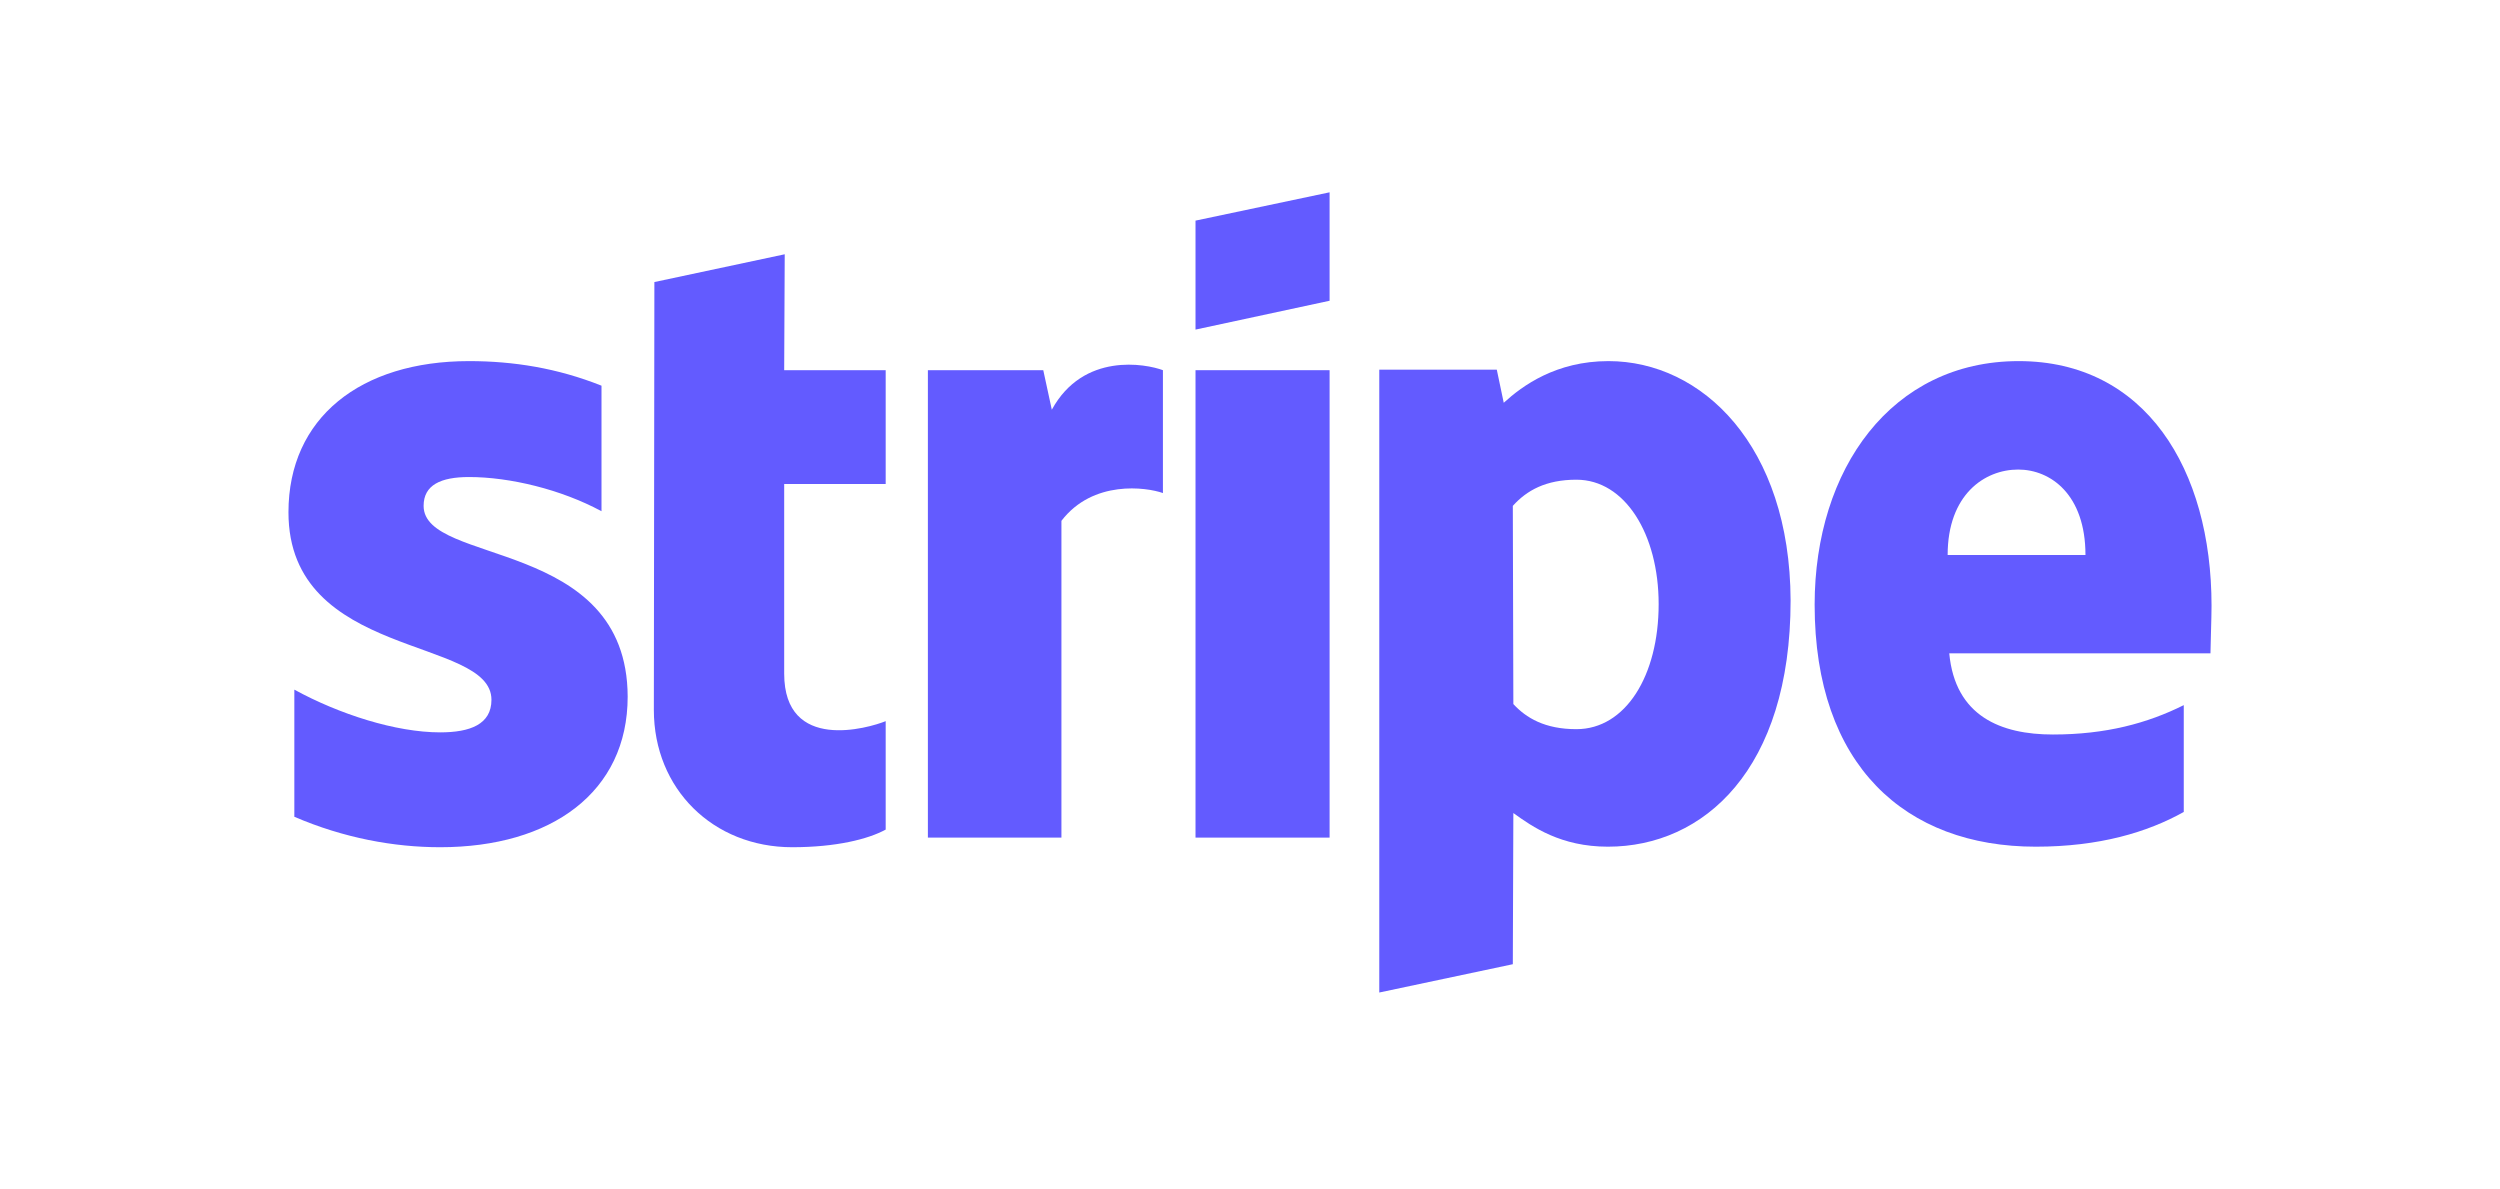
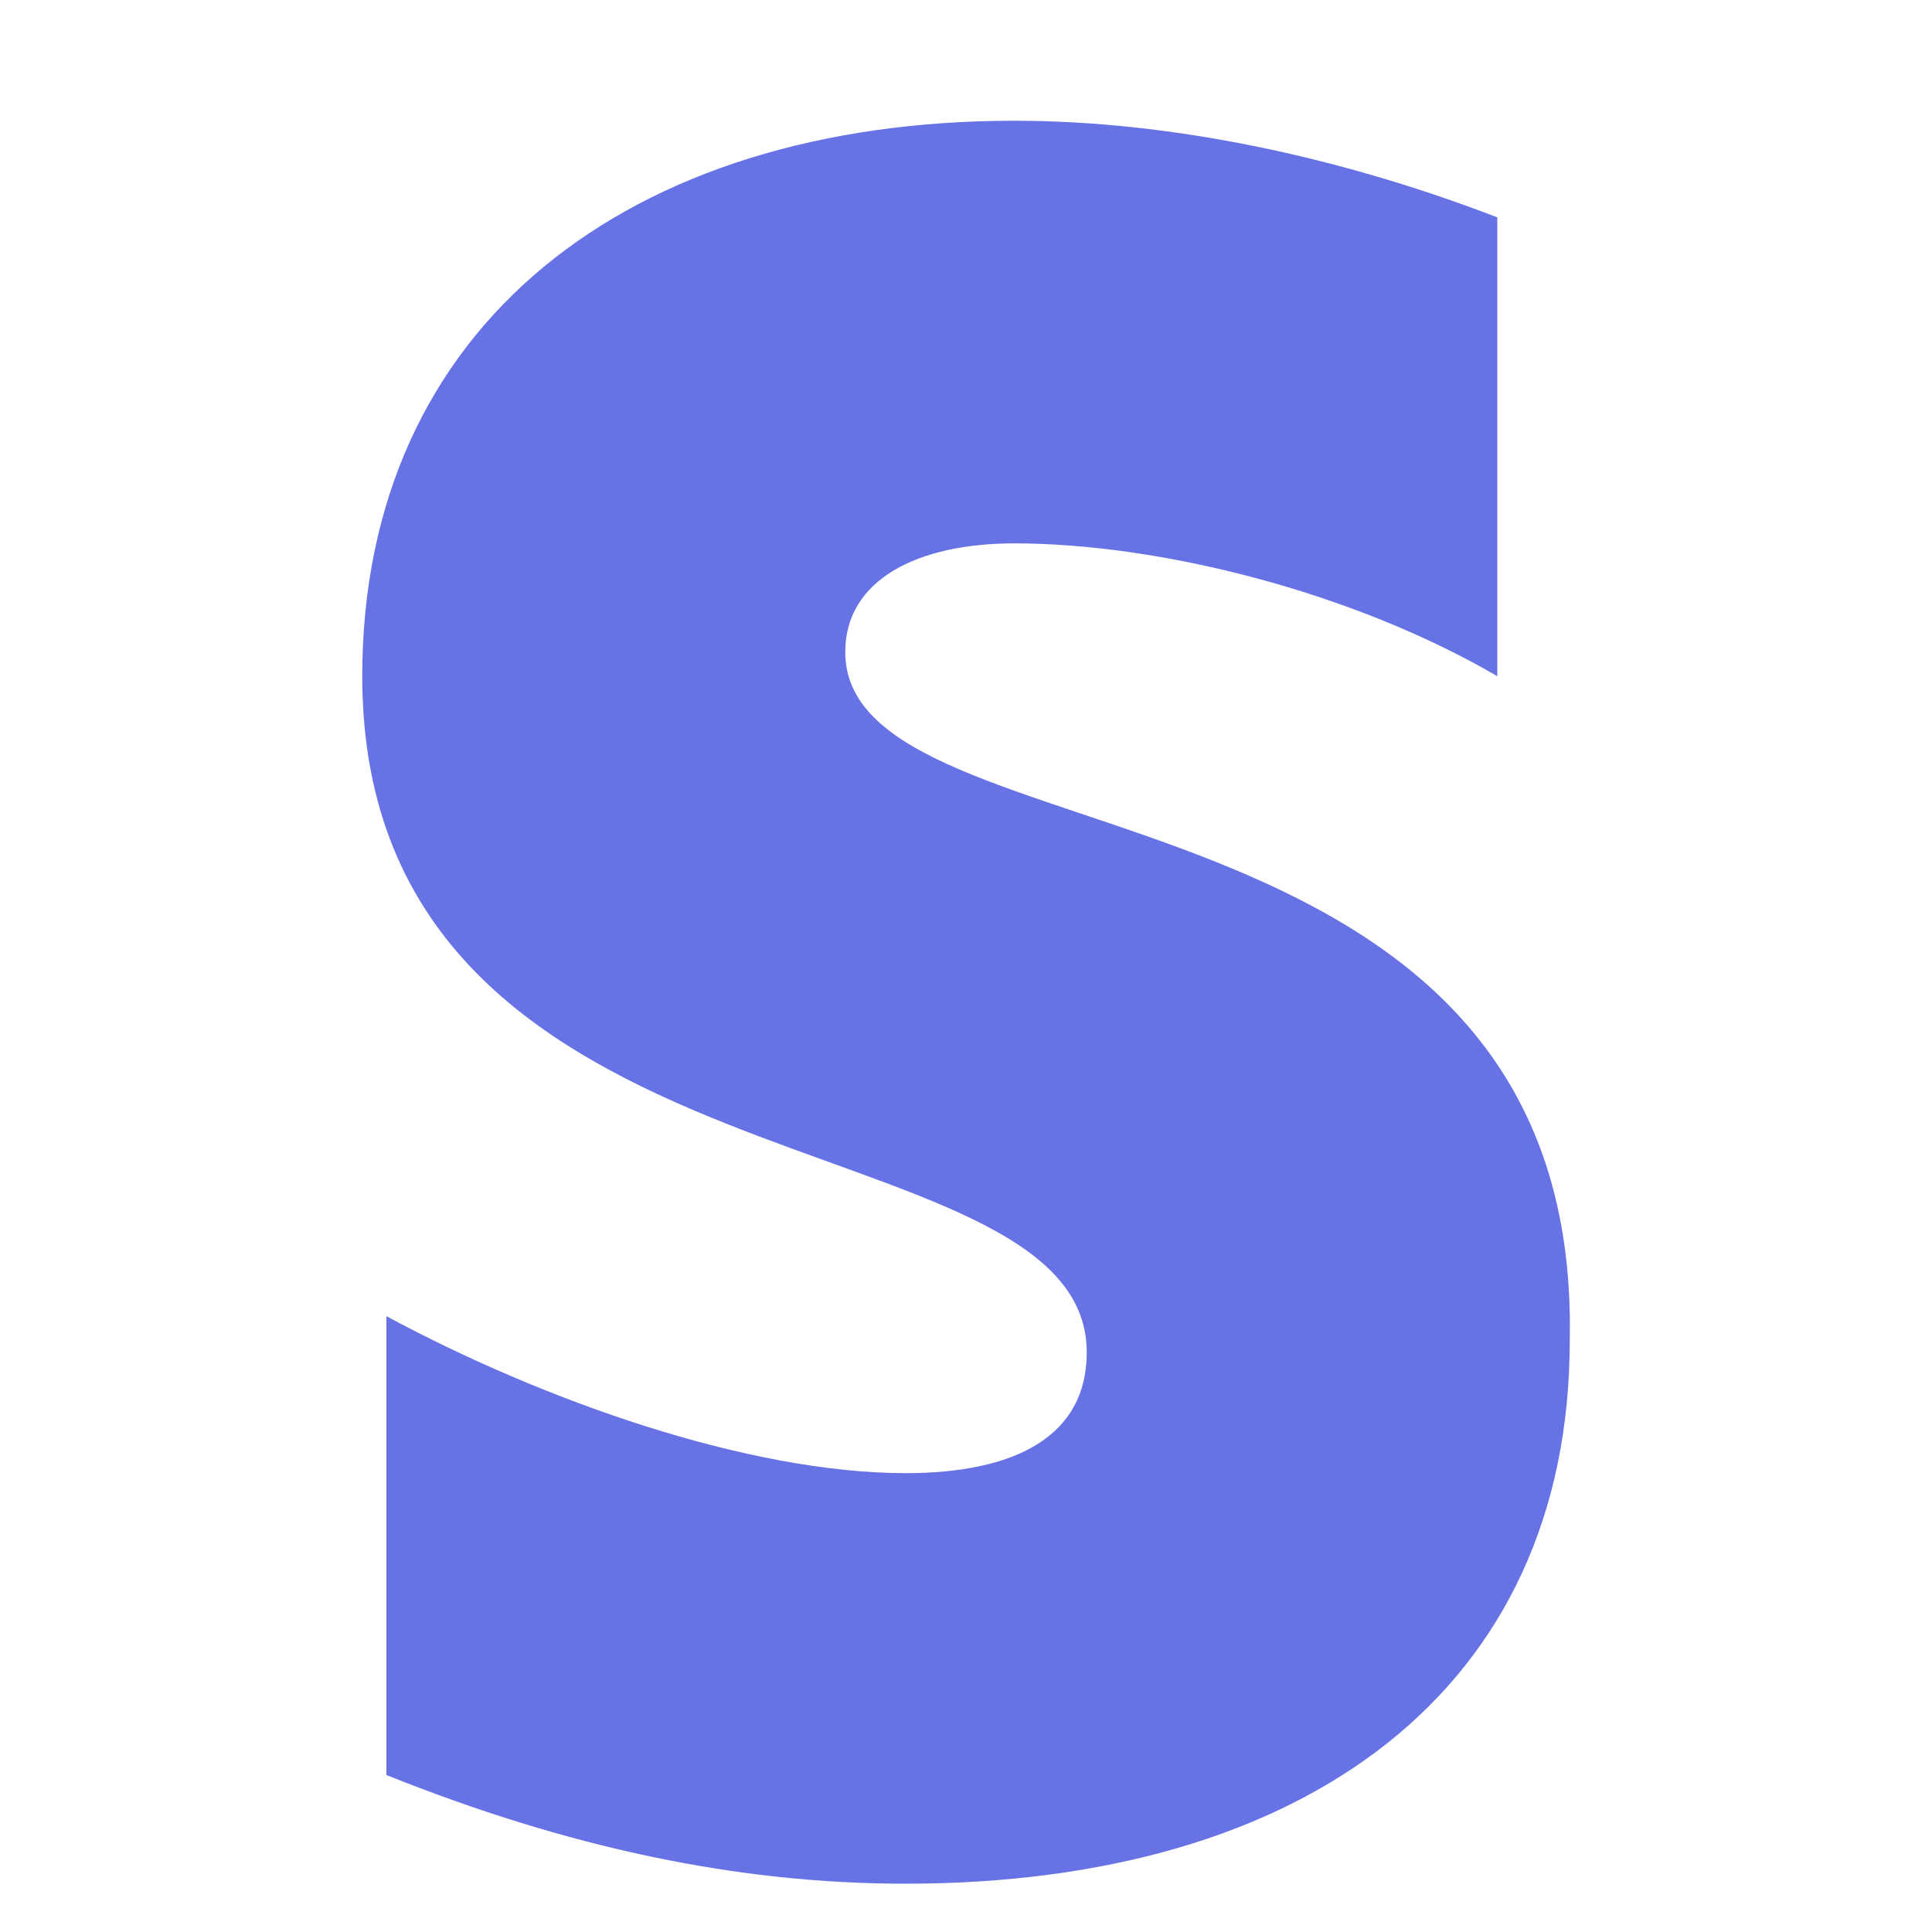
- <svg xmlns="http://www.w3.org/2000/svg" version="1.1" id="Layer_1" x="0px" y="0px" viewBox="0 0 468 222.5" style="enable-background:new 0 0 468 222.5;" xml:space="preserve">
-   <style type="text/css">
- 	.st0{fill-rule:evenodd;clip-rule:evenodd;fill:#635BFF;}
- </style>
-   <g>
-     <path class="st0" d="M414,113.4c0-25.6-12.4-45.8-36.1-45.8c-23.8,0-38.2,20.2-38.2,45.6c0,30.1,17,45.3,41.4,45.3   c11.9,0,20.9-2.7,27.7-6.5v-20c-6.8,3.4-14.6,5.5-24.5,5.5c-9.7,0-18.3-3.4-19.4-15.2h48.9C413.8,121,414,115.8,414,113.4z    M364.6,103.9c0-11.3,6.9-16,13.2-16c6.1,0,12.6,4.7,12.6,16H364.6z" />
-     <path class="st0" d="M301.1,67.6c-9.8,0-16.1,4.6-19.6,7.8l-1.3-6.2h-22v116.6l25-5.3l0.1-28.3c3.6,2.6,8.9,6.3,17.7,6.3   c17.9,0,34.2-14.4,34.2-46.1C335.1,83.4,318.6,67.6,301.1,67.6z M295.1,136.5c-5.9,0-9.4-2.1-11.8-4.7l-0.1-37.1   c2.6-2.9,6.2-4.9,11.9-4.9c9.1,0,15.4,10.2,15.4,23.3C310.5,126.5,304.3,136.5,295.1,136.5z" />
-     <polygon class="st0" points="223.8,61.7 248.9,56.3 248.9,36 223.8,41.3  " />
-     <rect x="223.8" y="69.3" class="st0" width="25.1" height="87.5" />
-     <path class="st0" d="M196.9,76.7l-1.6-7.4h-21.6v87.5h25V97.5c5.9-7.7,15.9-6.3,19-5.2v-23C214.5,68.1,202.8,65.9,196.9,76.7z" />
-     <path class="st0" d="M146.9,47.6l-24.4,5.2l-0.1,80.1c0,14.8,11.1,25.7,25.9,25.7c8.2,0,14.2-1.5,17.5-3.3V135   c-3.2,1.3-19,5.9-19-8.9V90.6h19V69.3h-19L146.9,47.6z" />
-     <path class="st0" d="M79.3,94.7c0-3.9,3.2-5.4,8.5-5.4c7.6,0,17.2,2.3,24.8,6.4V72.2c-8.3-3.3-16.5-4.6-24.8-4.6   C67.5,67.6,54,78.2,54,95.9c0,27.6,38,23.2,38,35.1c0,4.6-4,6.1-9.6,6.1c-8.3,0-18.9-3.4-27.3-8v23.8c9.3,4,18.7,5.7,27.3,5.7   c20.8,0,35.1-10.3,35.1-28.2C117.4,100.6,79.3,105.9,79.3,94.7z" />
-   </g>
+ <svg xmlns="http://www.w3.org/2000/svg" width="16" height="16" viewBox="0 0 16 16" fill="none">
+   <path d="M8.4 4.5C7.6 4.5 7 4.8 7 5.4C7 7.2 13.1 6.3 13 11.1C13 14 10.8 15.6 7.5 15.6C6.1 15.6 4.7 15.3 3.2 14.7V10.9C4.5 11.6 6.2 12.2 7.5 12.2C8.4 12.2 9 11.9 9 11.2C9 9.2 3 10 3 5.6C3 2.7 5.2 1 8.4 1C9.7 1 11.1 1.3 12.4 1.8V5.6C11.2 4.9 9.6 4.5 8.4 4.5Z" fill="#6772E5" />
</svg>
